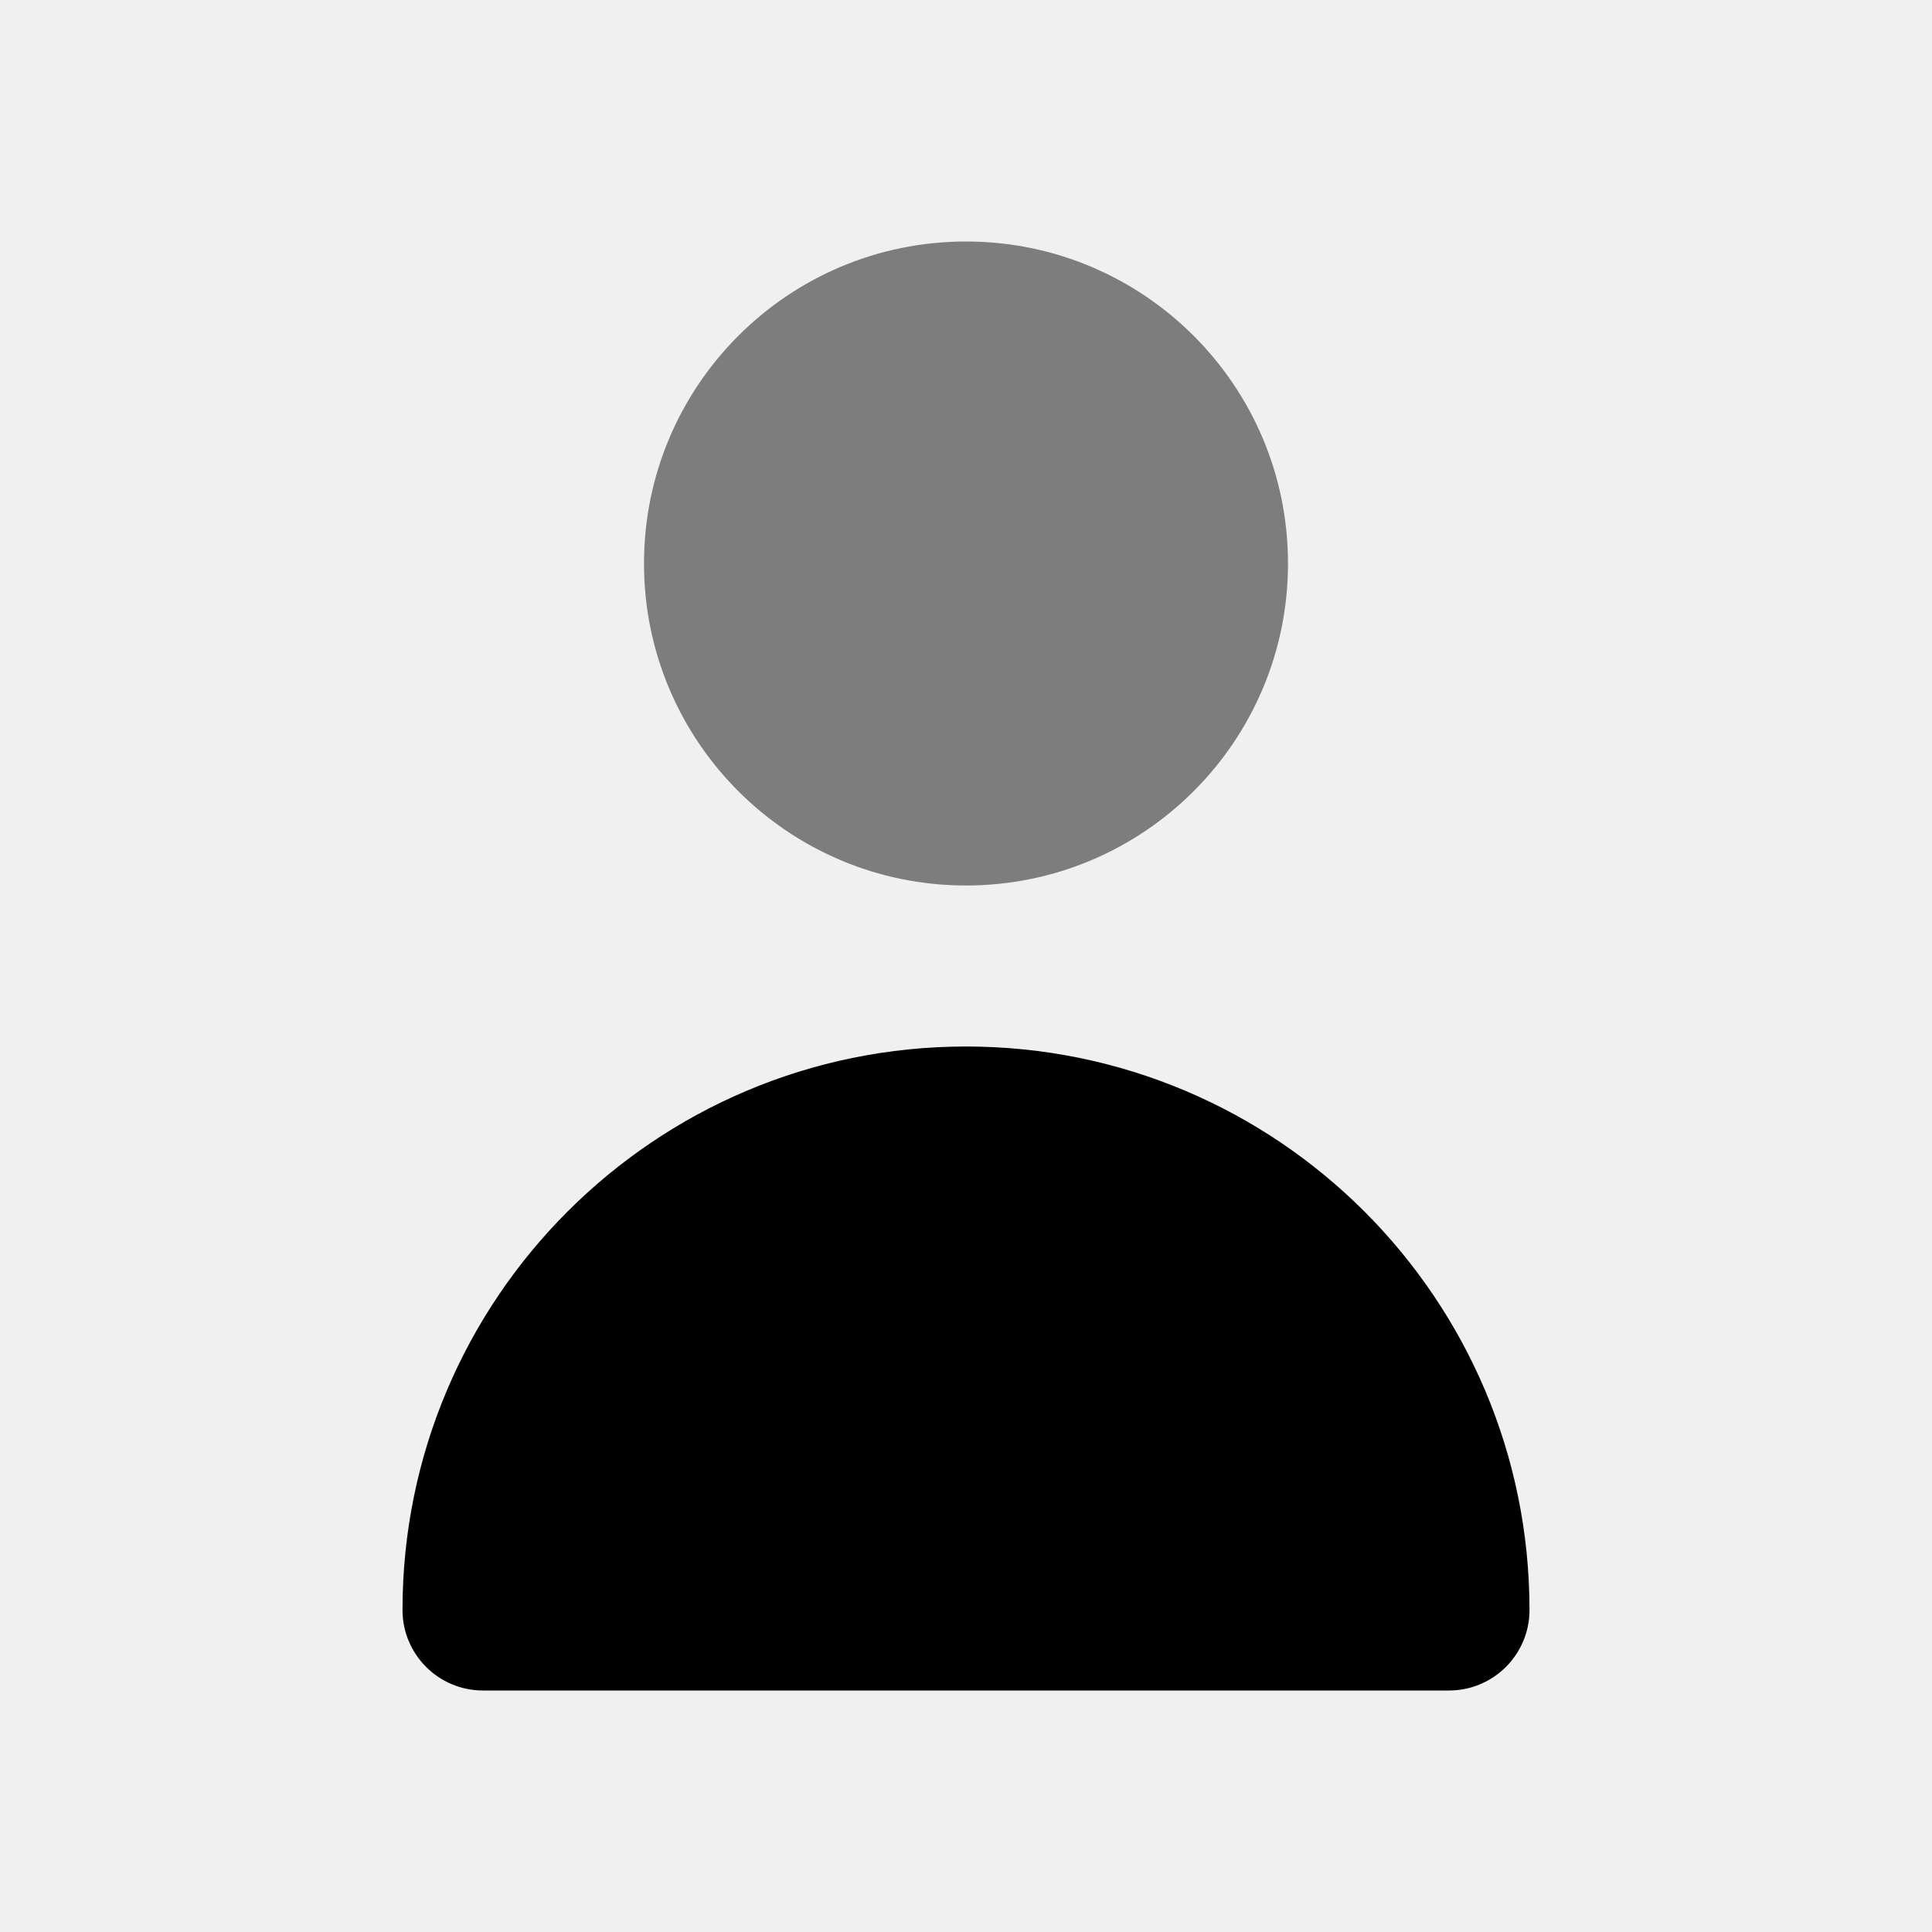
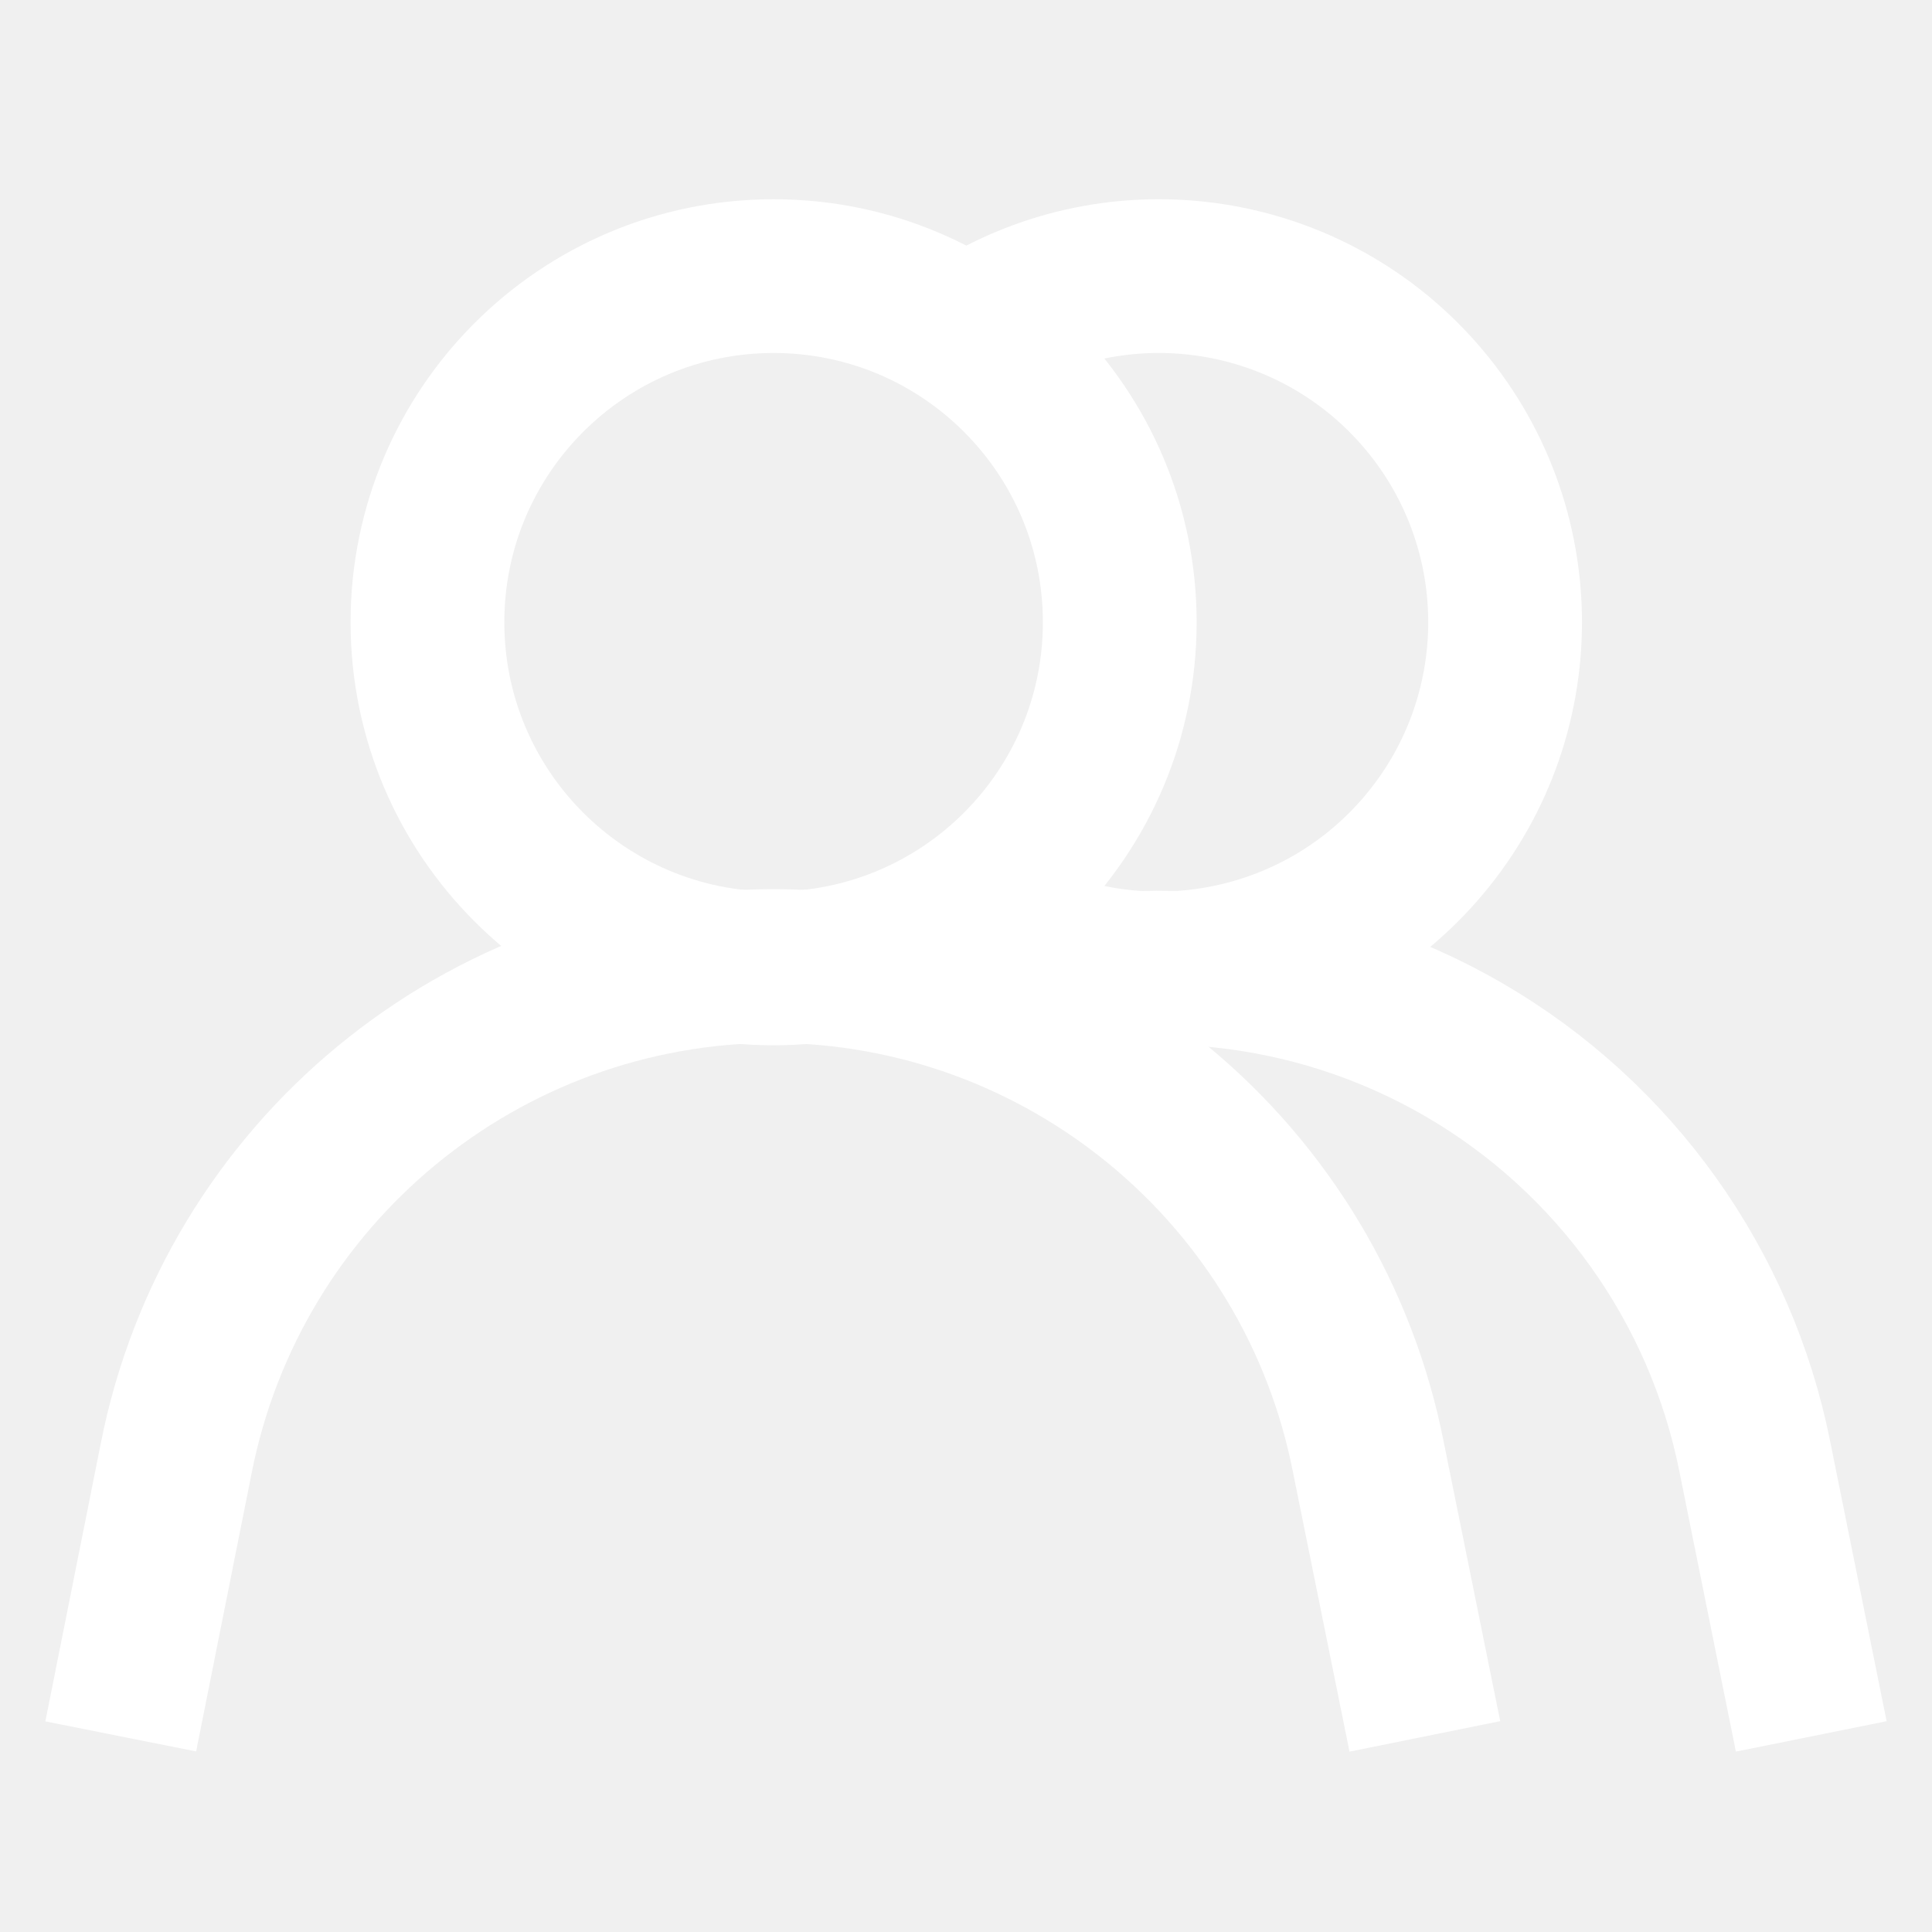
- <svg xmlns="http://www.w3.org/2000/svg" height="24" viewBox="0 0 24 24" width="24">
-   <g transform="translate(5 3)">
-     <path d="m7 8c2.209 0 4-1.791 4-4s-1.791-4-4-4-4 1.791-4 4 1.791 4 4 4z" opacity=".48" />
-     <path d="m13 18c.552 0 1-.448 1-1 0-3.866-3.134-7-7-7-3.866 0-7 3.134-7 7 0 .552.448 1 1 1z" />
+ <svg xmlns="http://www.w3.org/2000/svg" width="20px" height="20px" viewBox="0 0 24 24" id="Layer_1" data-name="Layer 1" fill="#ffffff">
+   <g id="SVGRepo_bgCarrier" stroke-width="0" />
+   <g id="SVGRepo_tracerCarrier" stroke-linecap="round" stroke-linejoin="round" />
+   <g id="SVGRepo_iconCarrier">
+     <defs>
+       <style>.cls-1{fill:none;stroke:#ffffff;stroke-miterlimit:10;stroke-width:1.91px;}</style>
+     </defs>
+     <circle class="cls-1" cx="9.61" cy="7.73" r="4.3" />
+     <path class="cls-1" d="M1.5,21.57l.69-3.46A7.58,7.58,0,0,1,9.61,12h0A7.56,7.56,0,0,1,17,18.11l.7,3.46" />
+     <path class="cls-1" d="M12,11.3a4.3,4.3,0,1,0,0-7.14" />
+     <path class="cls-1" d="M22.5,21.57l-.7-3.47A7.55,7.55,0,0,0,12,12.41" />
  </g>
</svg>
